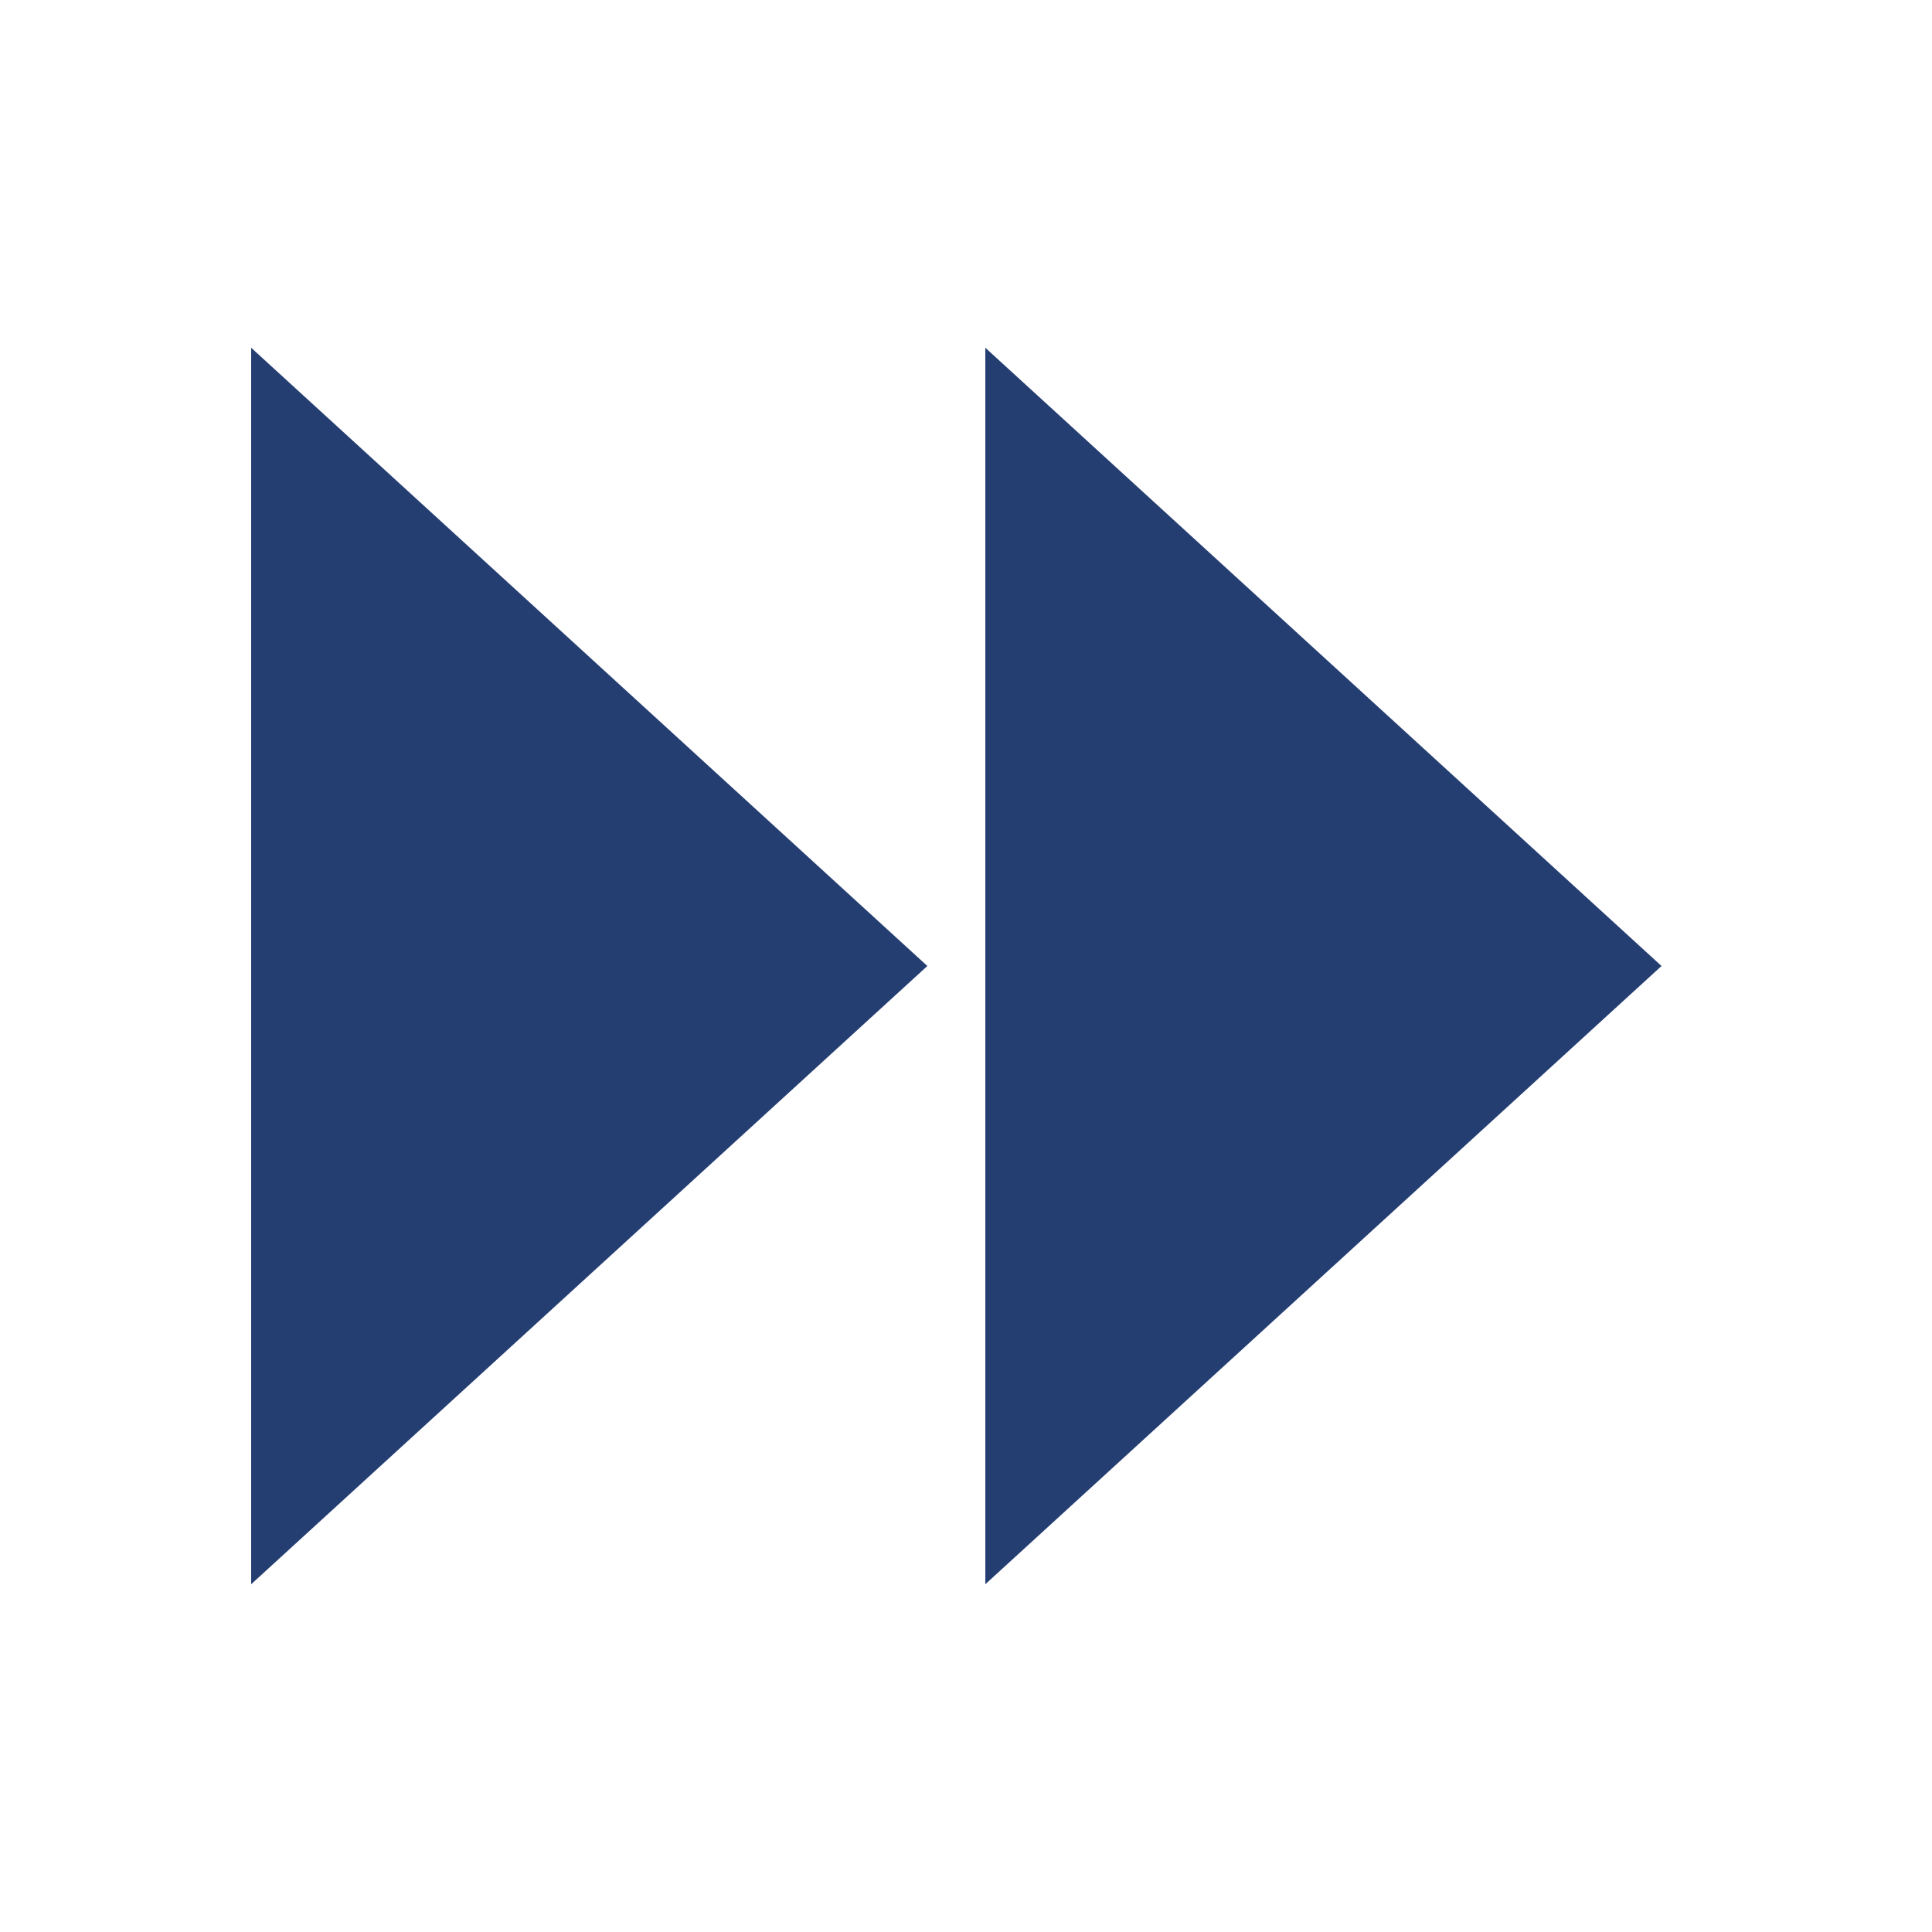
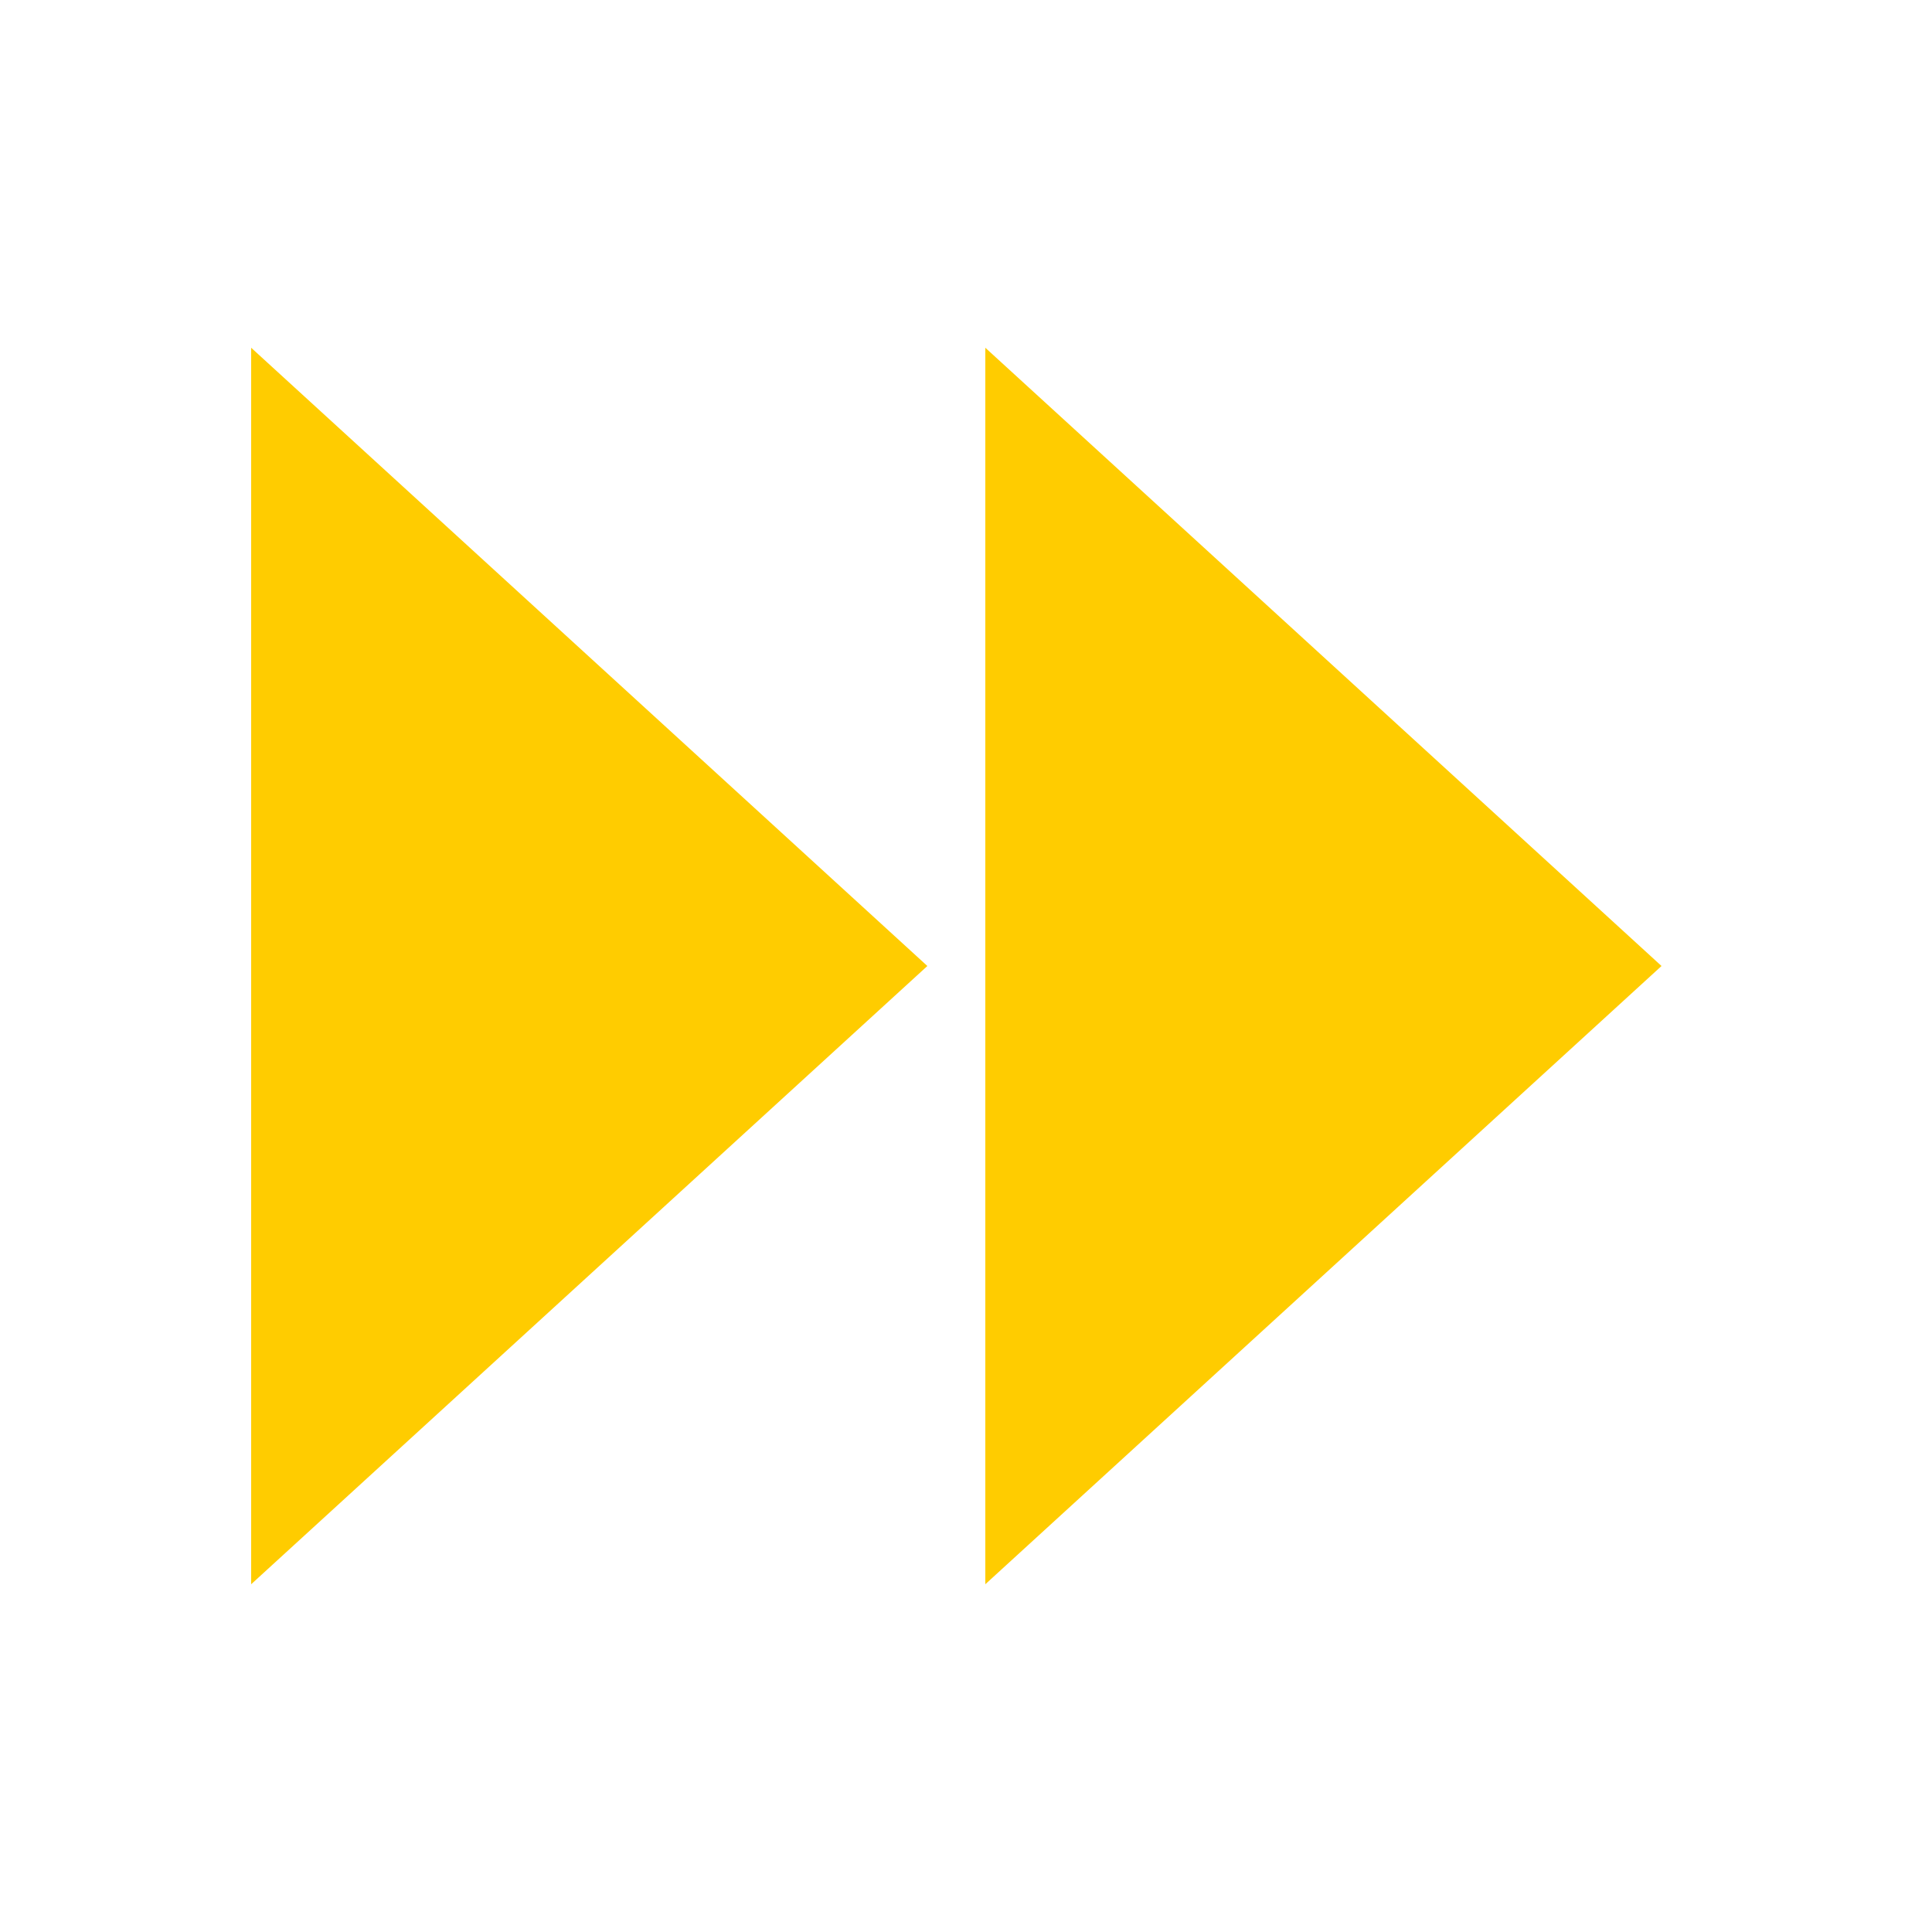
<svg xmlns="http://www.w3.org/2000/svg" width="10" height="10" viewBox="0 0 10 10" role="img" aria-label="Skip mode">
-   <path fill="#253e72" d="M1.3 1.8 4.8 5 1.3 8.2zM5.1 1.8 8.6 5 5.1 8.2z" />
+   <path fill="#ffcc00" d="M1.3 1.8 4.8 5 1.3 8.2zM5.1 1.8 8.6 5 5.1 8.2z" />
</svg>
